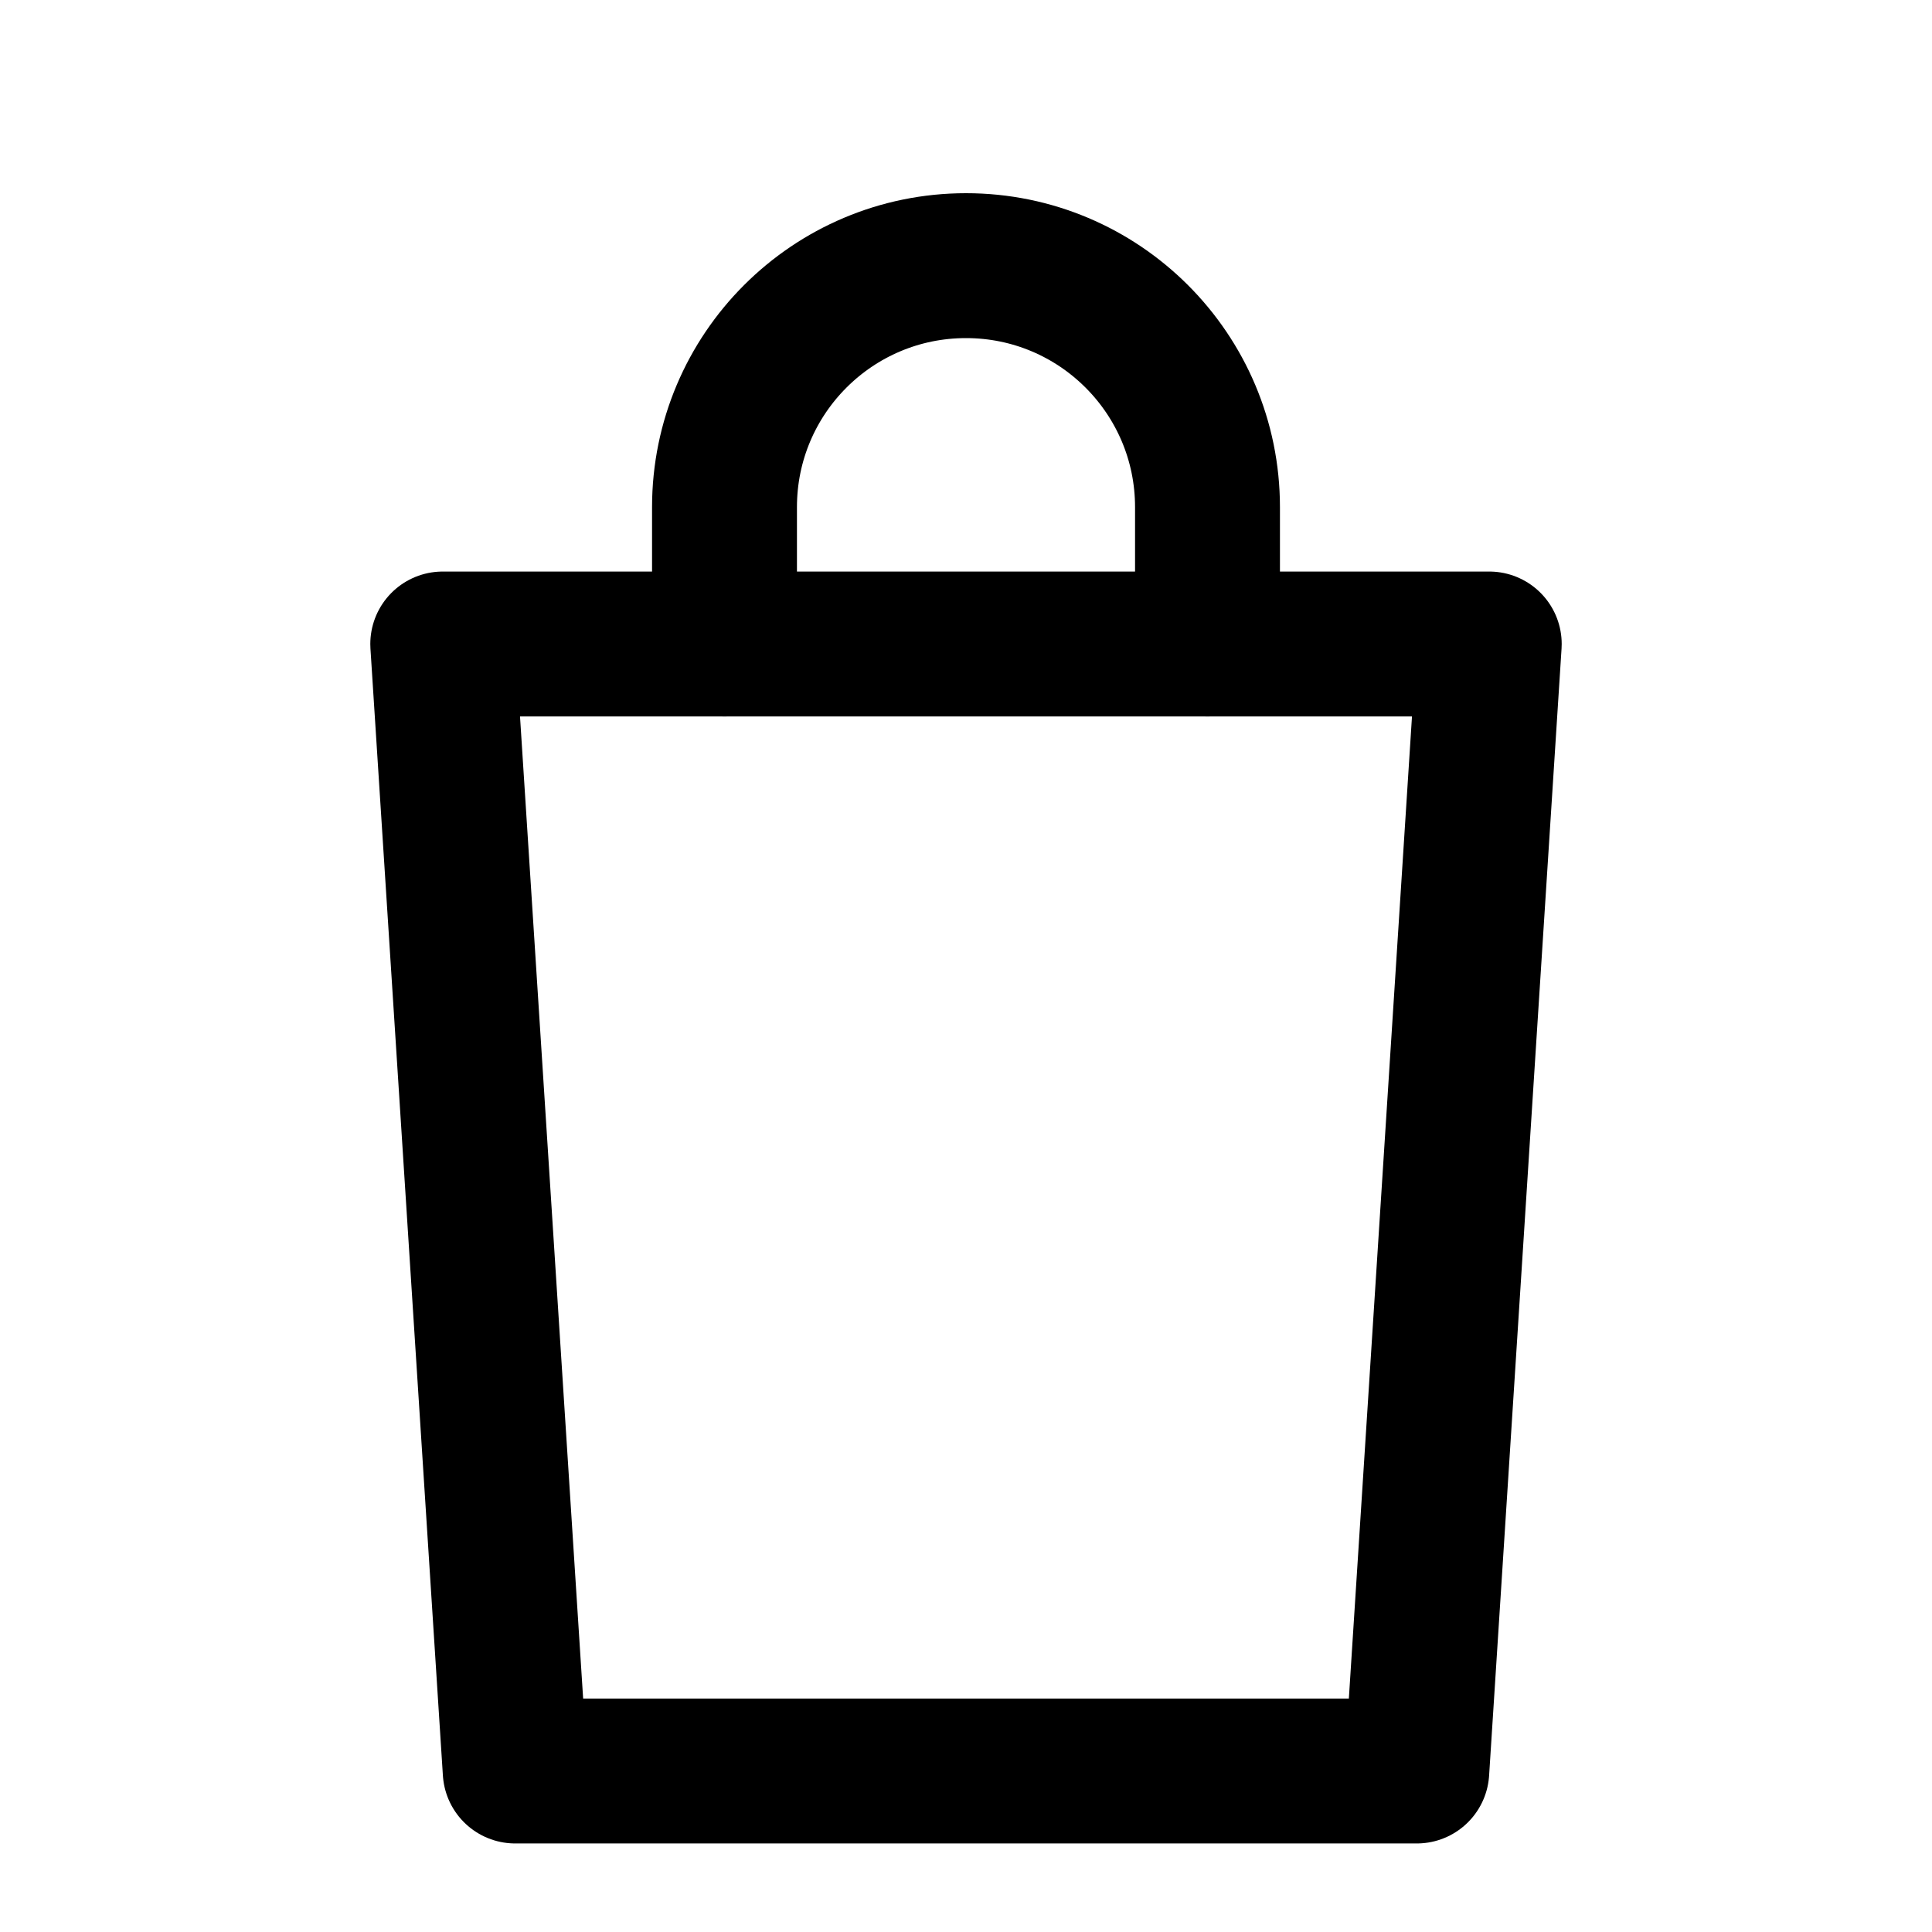
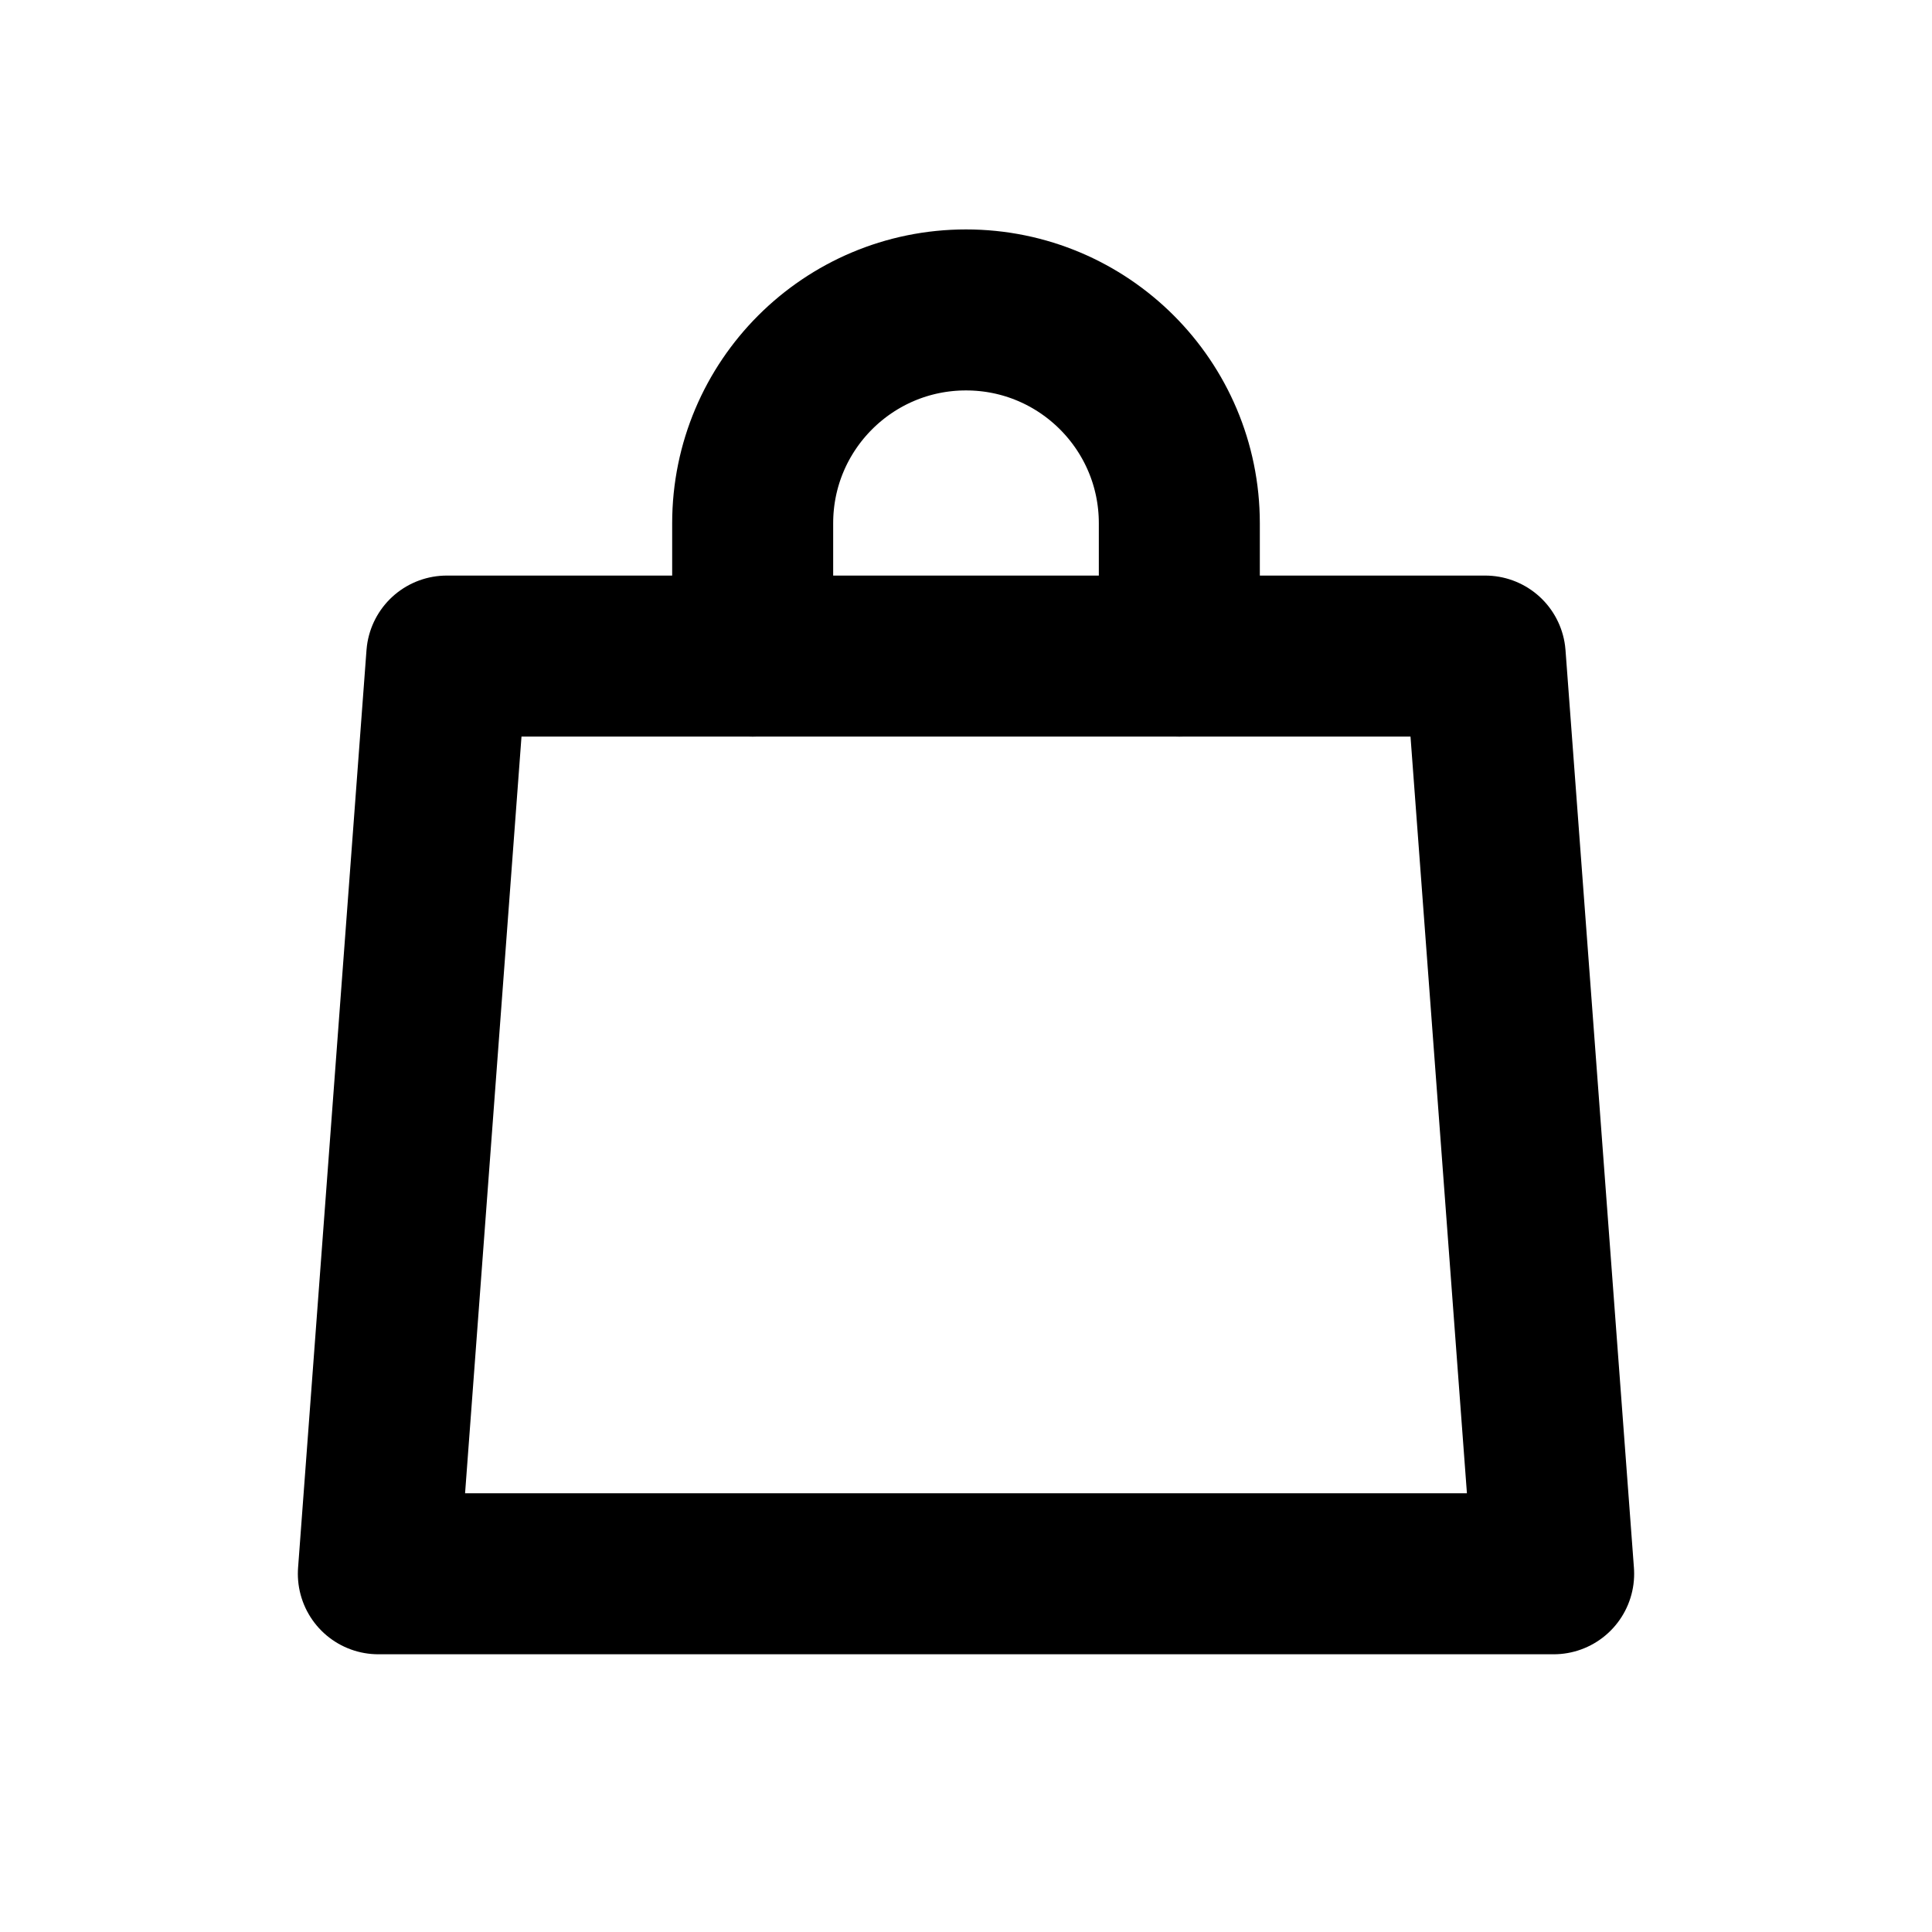
- <svg xmlns="http://www.w3.org/2000/svg" viewBox="0 0 24 24" width="24" height="24" fill="none" stroke="currentColor" stroke-width="1.8" stroke-linecap="round" stroke-linejoin="round">
-   <path d="M5.5 8 H18.5 L17.6 22 H6.4 Z" />
-   <path d="M9 8 V6.3 a3 3 0 0 1 6 0 V8" />
+ <svg xmlns="http://www.w3.org/2000/svg" viewBox="0 0 24 24" width="24" height="24" fill="none" stroke="currentColor" stroke-width="2" stroke-linecap="round" stroke-linejoin="round">
+   <path d="M5.55 8.15h12.9l.85 11.4H4.7l.85-11.4Z" />
+   <path d="M9.35 8.15V6.5A2.65 2.65 0 0 1 12 3.85a2.65 2.65 0 0 1 2.65 2.65v1.65" />
</svg>
